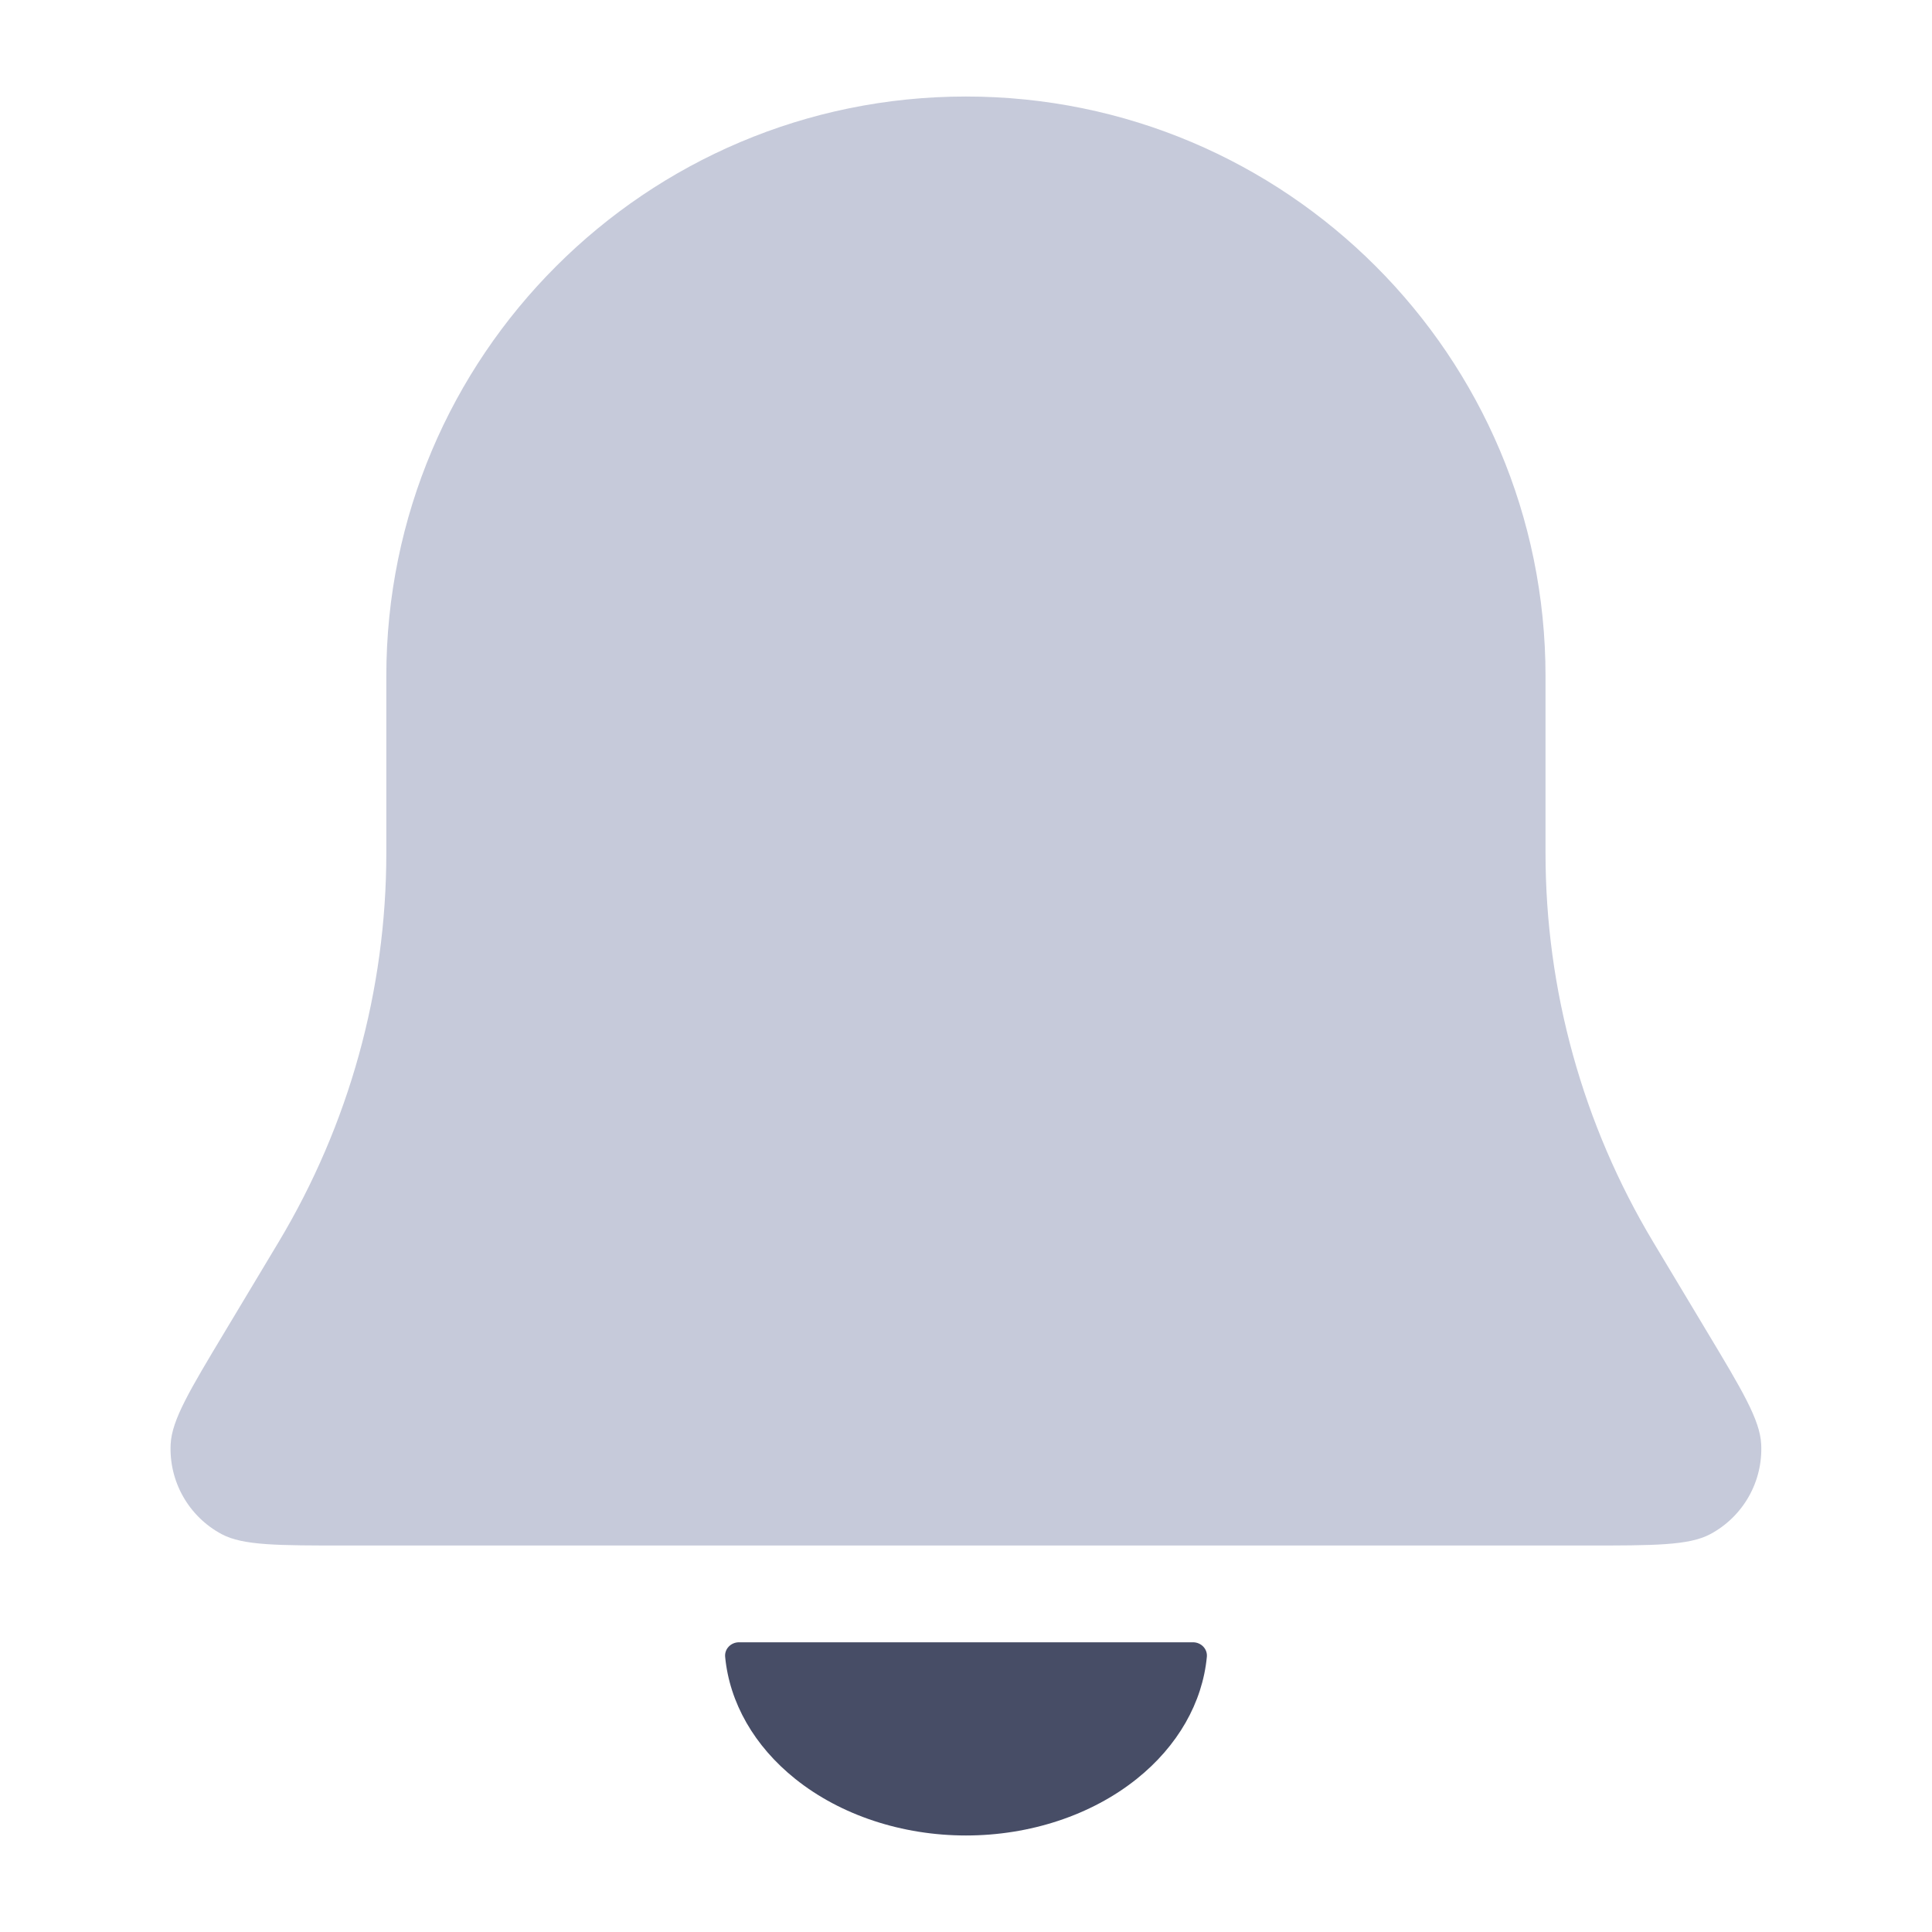
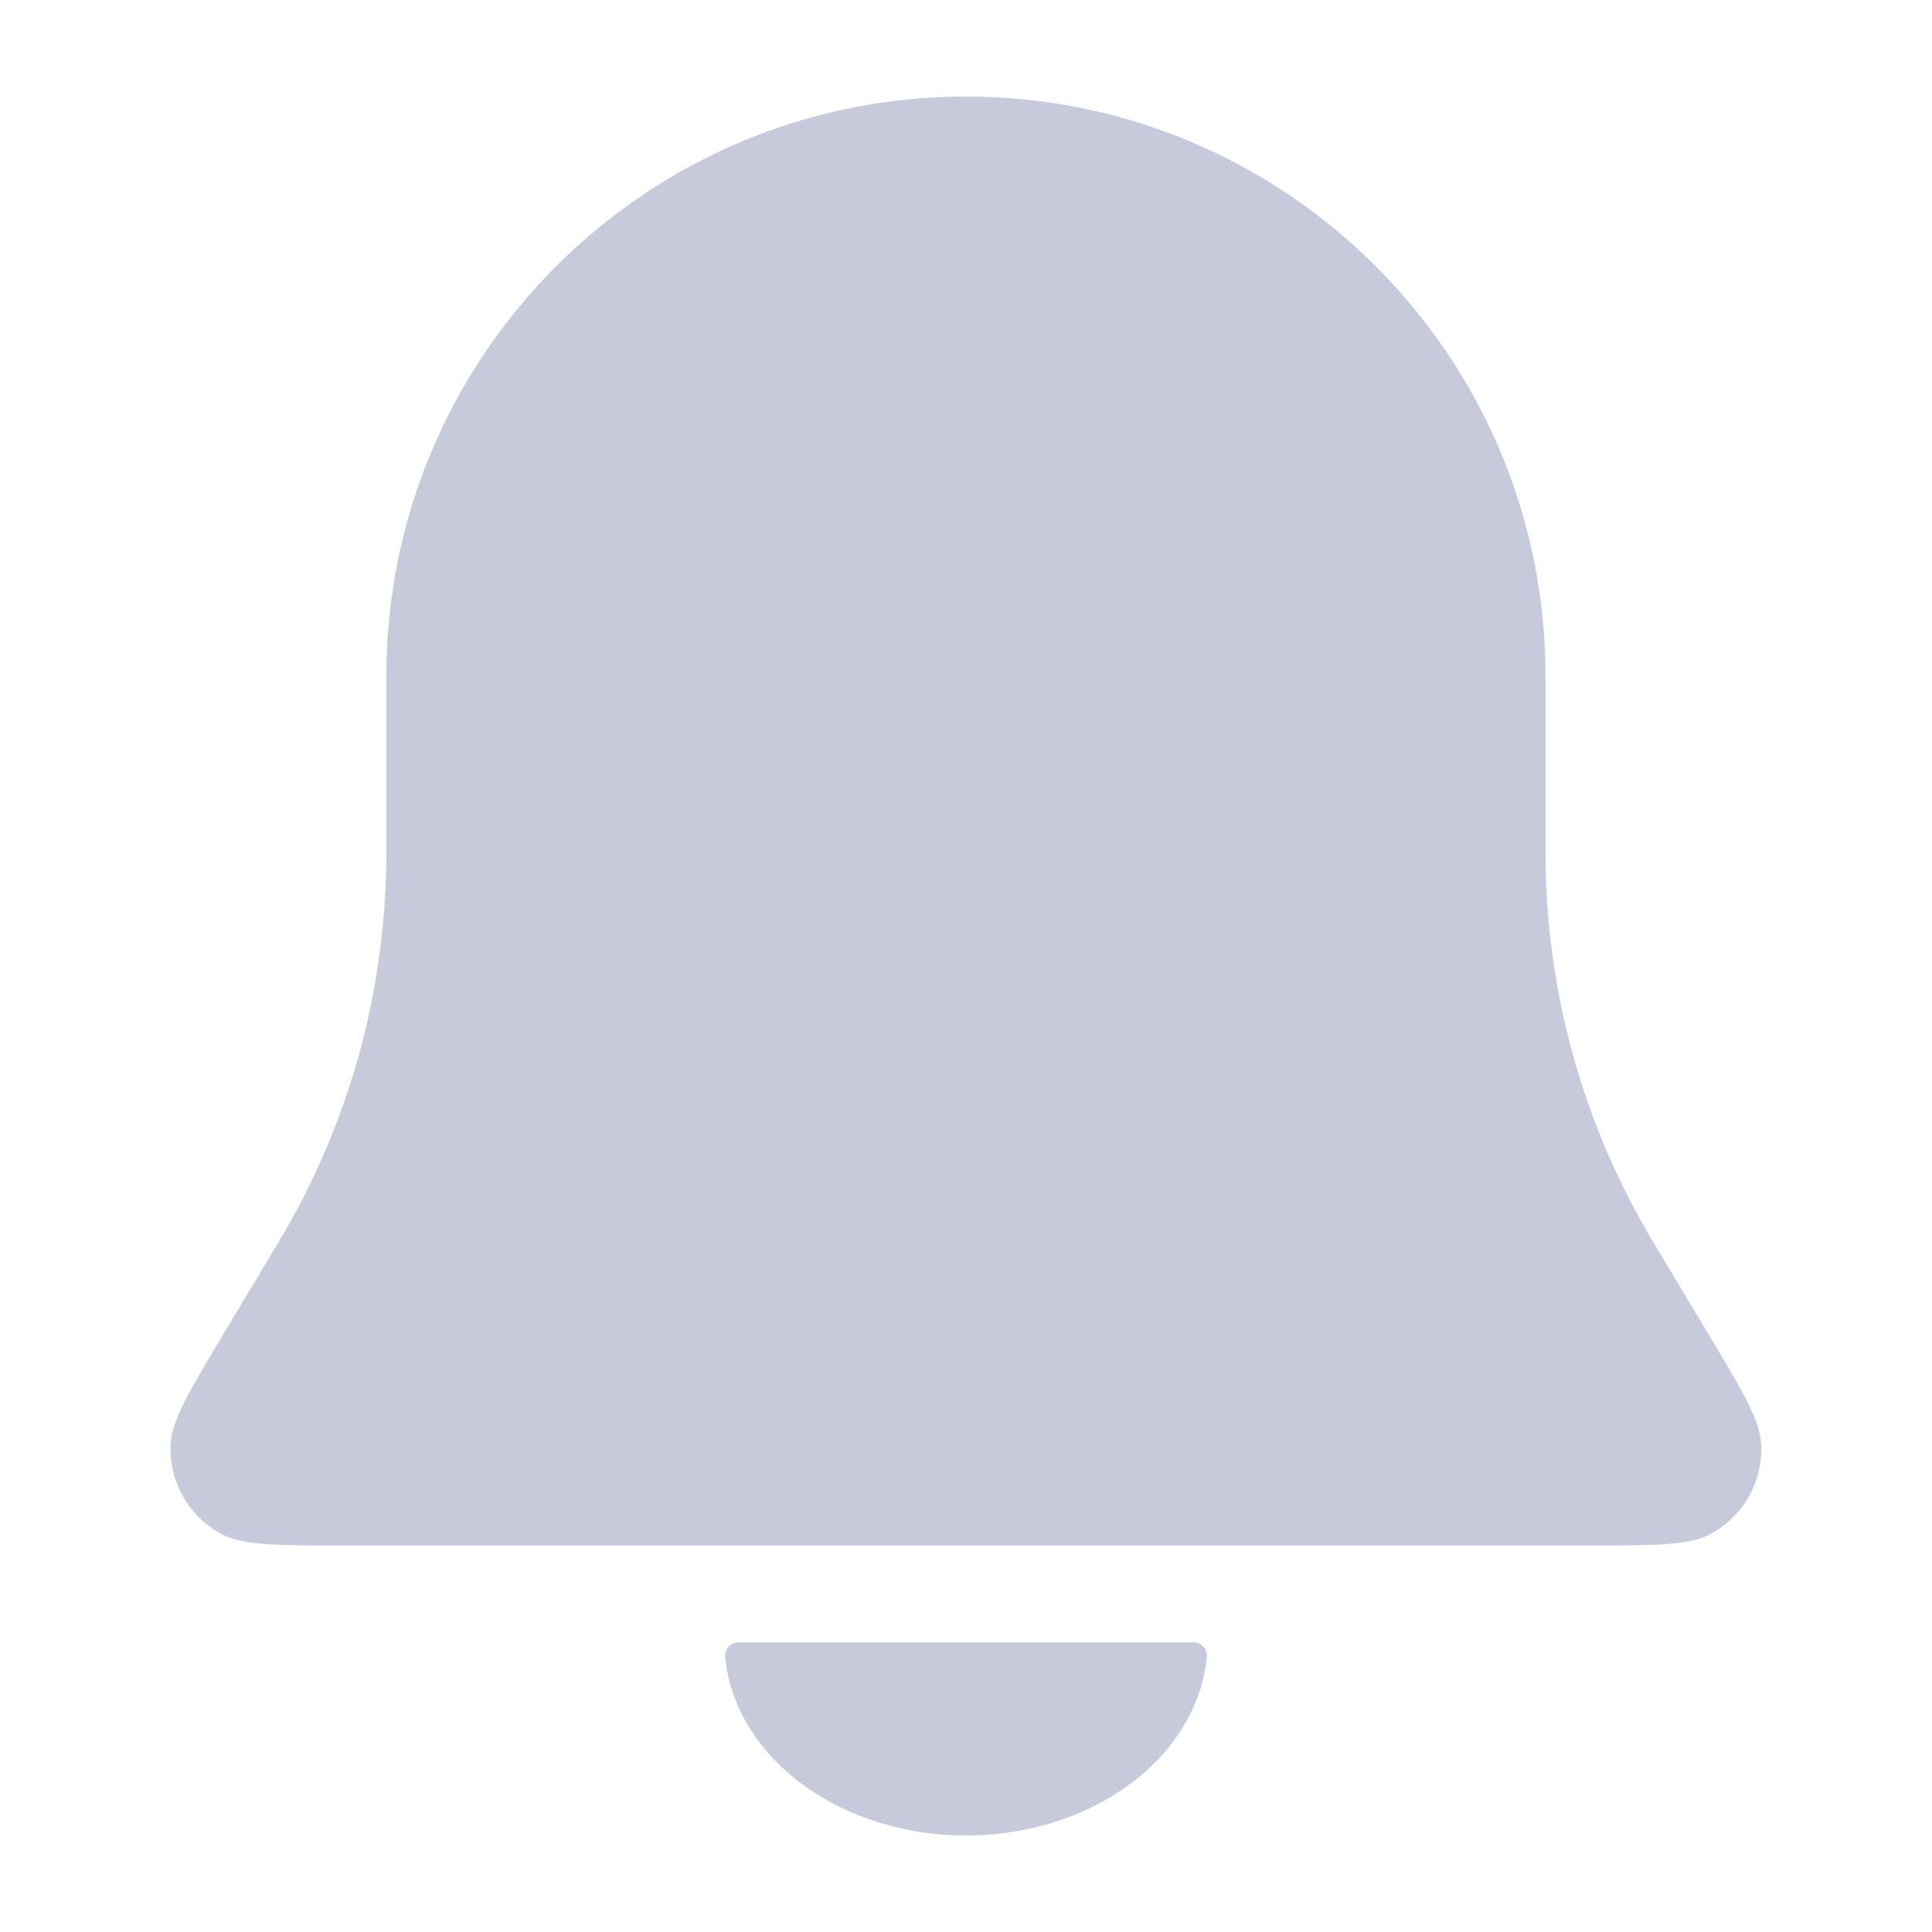
- <svg xmlns="http://www.w3.org/2000/svg" width="24" height="24" viewBox="0 0 24 24" fill="none">
+ <svg xmlns="http://www.w3.org/2000/svg" width="current" height="current" viewBox="0 0 24 24" fill="currentColor">
  <path d="M4.799 8.399C4.799 4.423 8.023 1.199 11.999 1.199C15.976 1.199 19.199 4.423 19.199 8.399V10.596C19.199 12.3 19.662 13.971 20.538 15.431L21.202 16.538C21.643 17.272 21.863 17.639 21.878 17.939C21.902 18.403 21.655 18.839 21.245 19.058C20.98 19.199 20.552 19.199 19.696 19.199H4.303C3.447 19.199 3.019 19.199 2.754 19.058C2.344 18.839 2.097 18.403 2.12 17.939C2.135 17.639 2.355 17.272 2.796 16.538L3.46 15.431C4.336 13.971 4.799 12.3 4.799 10.596V8.399Z" fill="#C6CADA" />
-   <path d="M14.82 20.401C14.919 20.401 15.001 20.482 14.992 20.581C14.938 21.151 14.631 21.69 14.121 22.098C13.559 22.548 12.796 22.801 12 22.801C11.204 22.801 10.441 22.548 9.879 22.098C9.369 21.69 9.062 21.151 9.008 20.581C8.999 20.482 9.081 20.401 9.18 20.401L12 20.401L14.82 20.401Z" fill="#474D66" />
+   <path d="M14.82 20.401C14.919 20.401 15.001 20.482 14.992 20.581C14.938 21.151 14.631 21.69 14.121 22.098C13.559 22.548 12.796 22.801 12 22.801C11.204 22.801 10.441 22.548 9.879 22.098C9.369 21.69 9.062 21.151 9.008 20.581C8.999 20.482 9.081 20.401 9.18 20.401L12 20.401L14.82 20.401Z" fill="#C6CADA" />
</svg>
